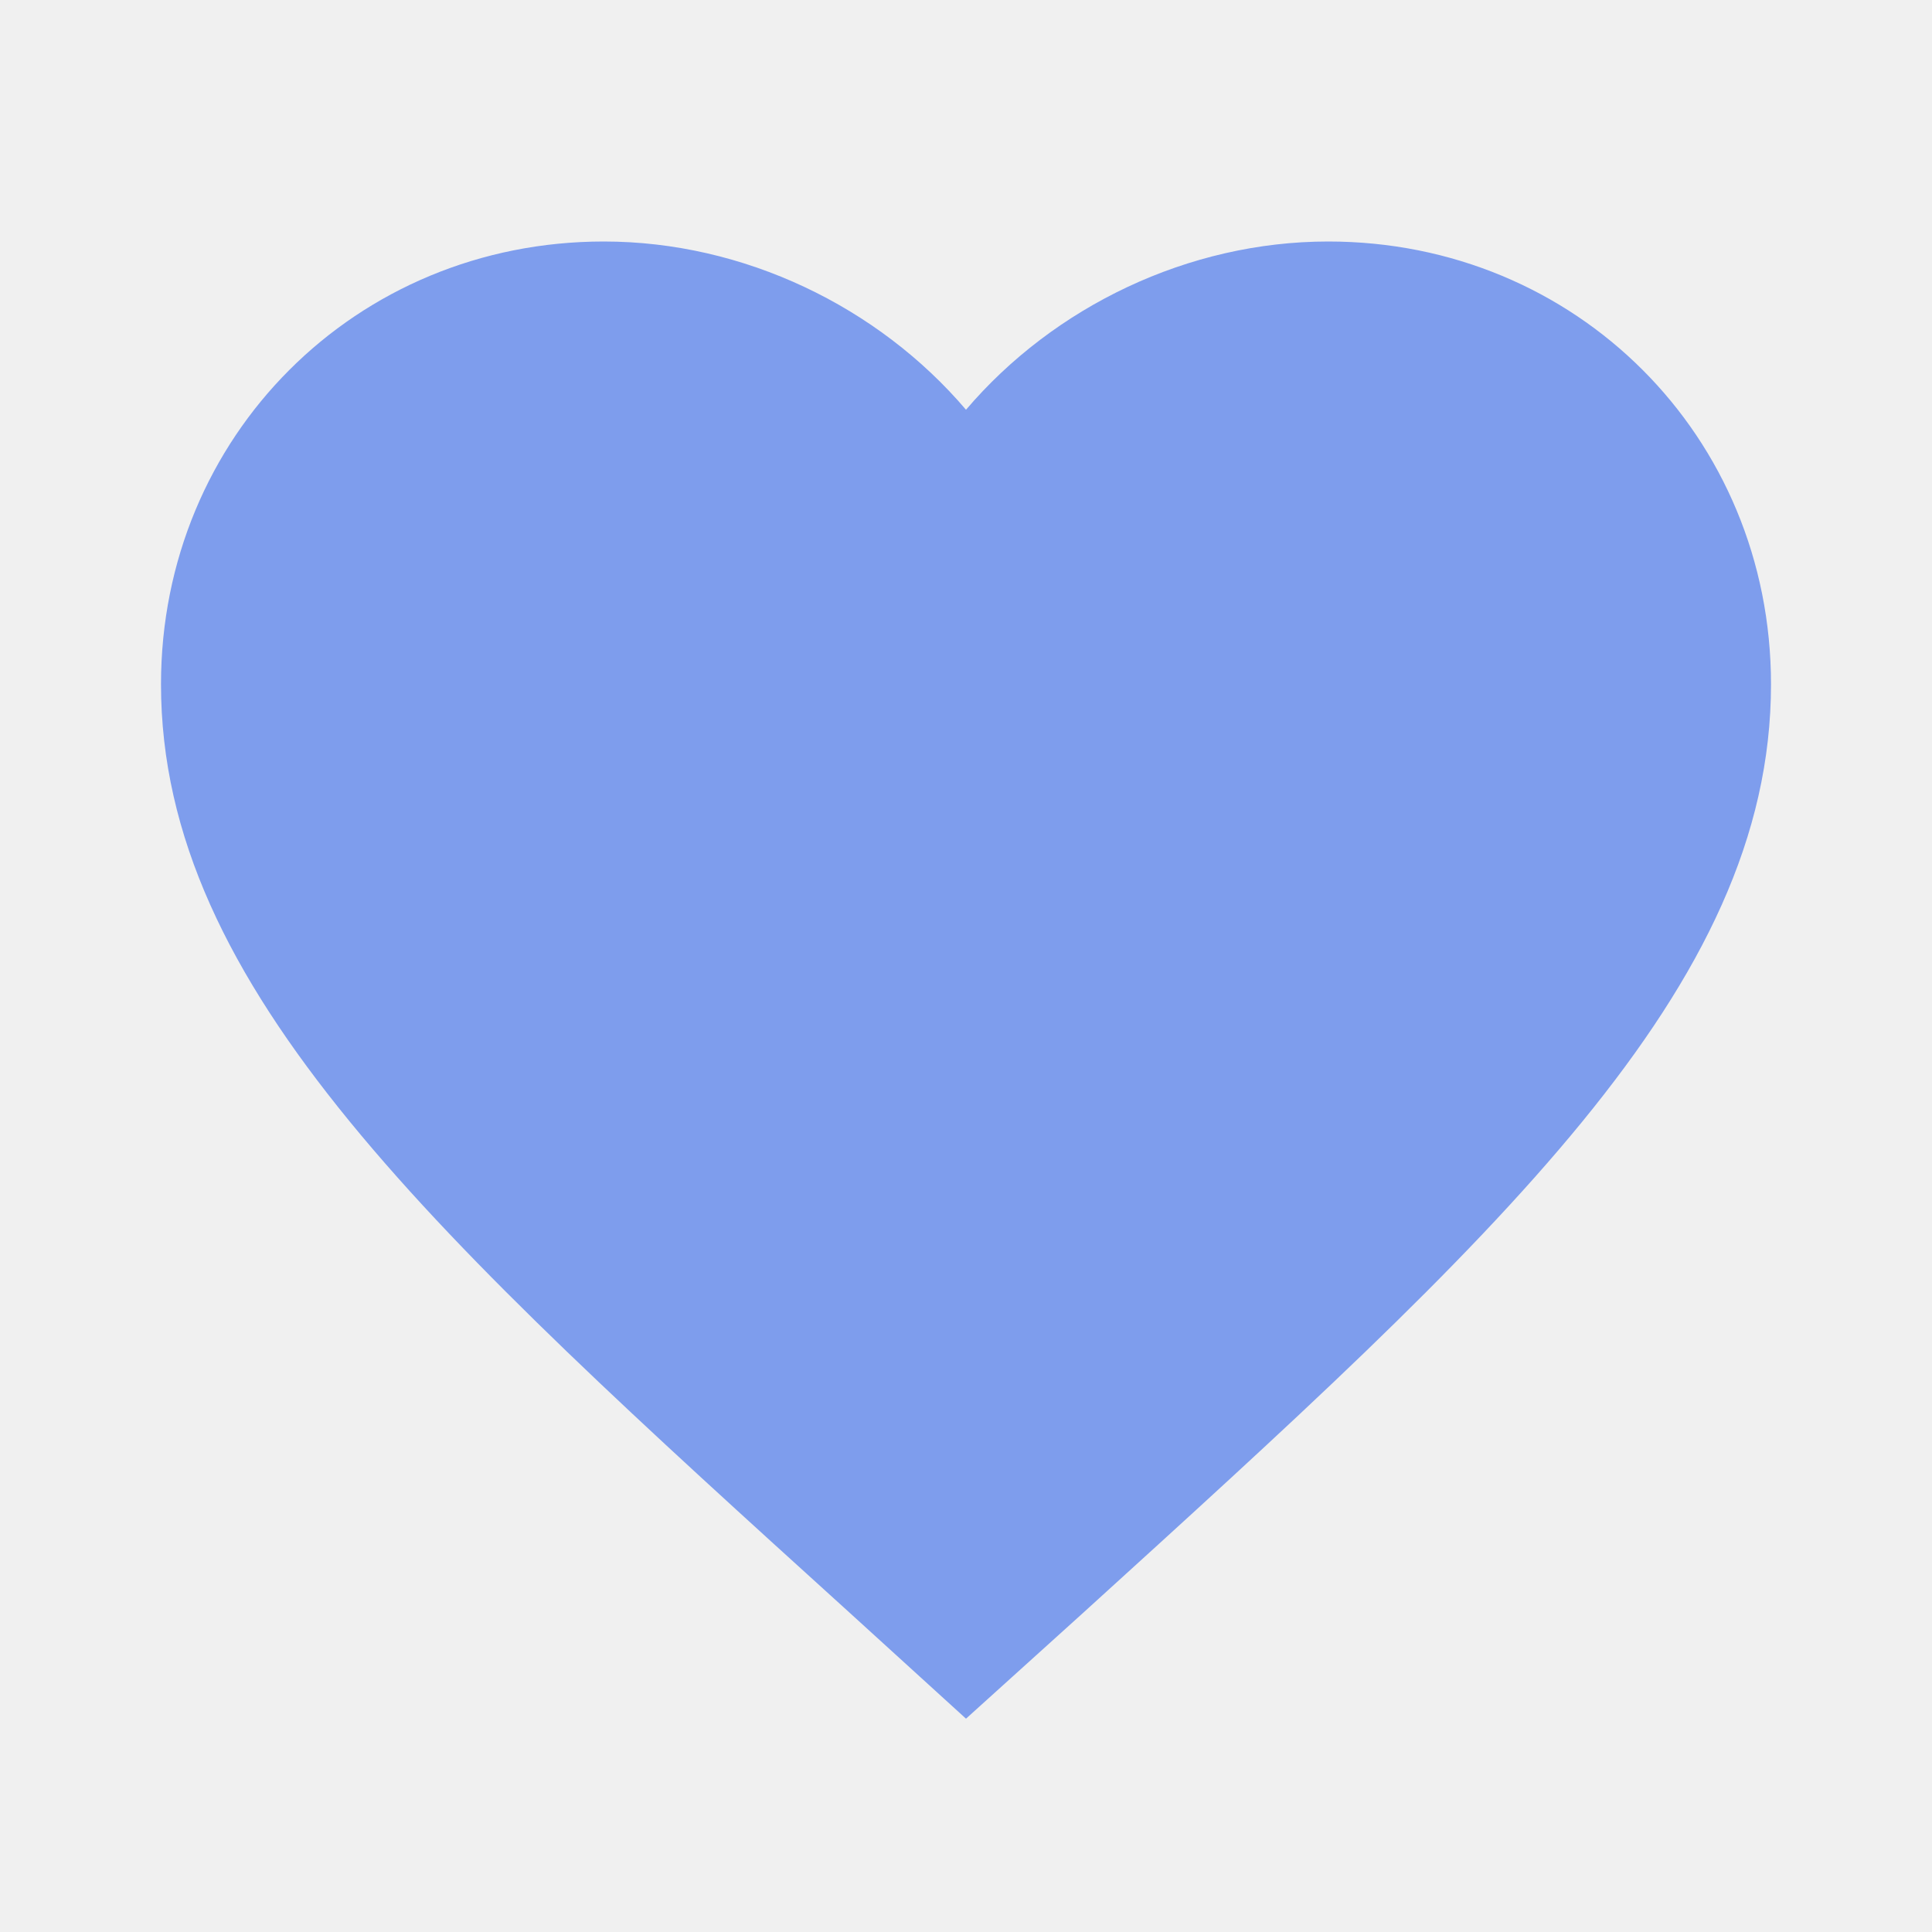
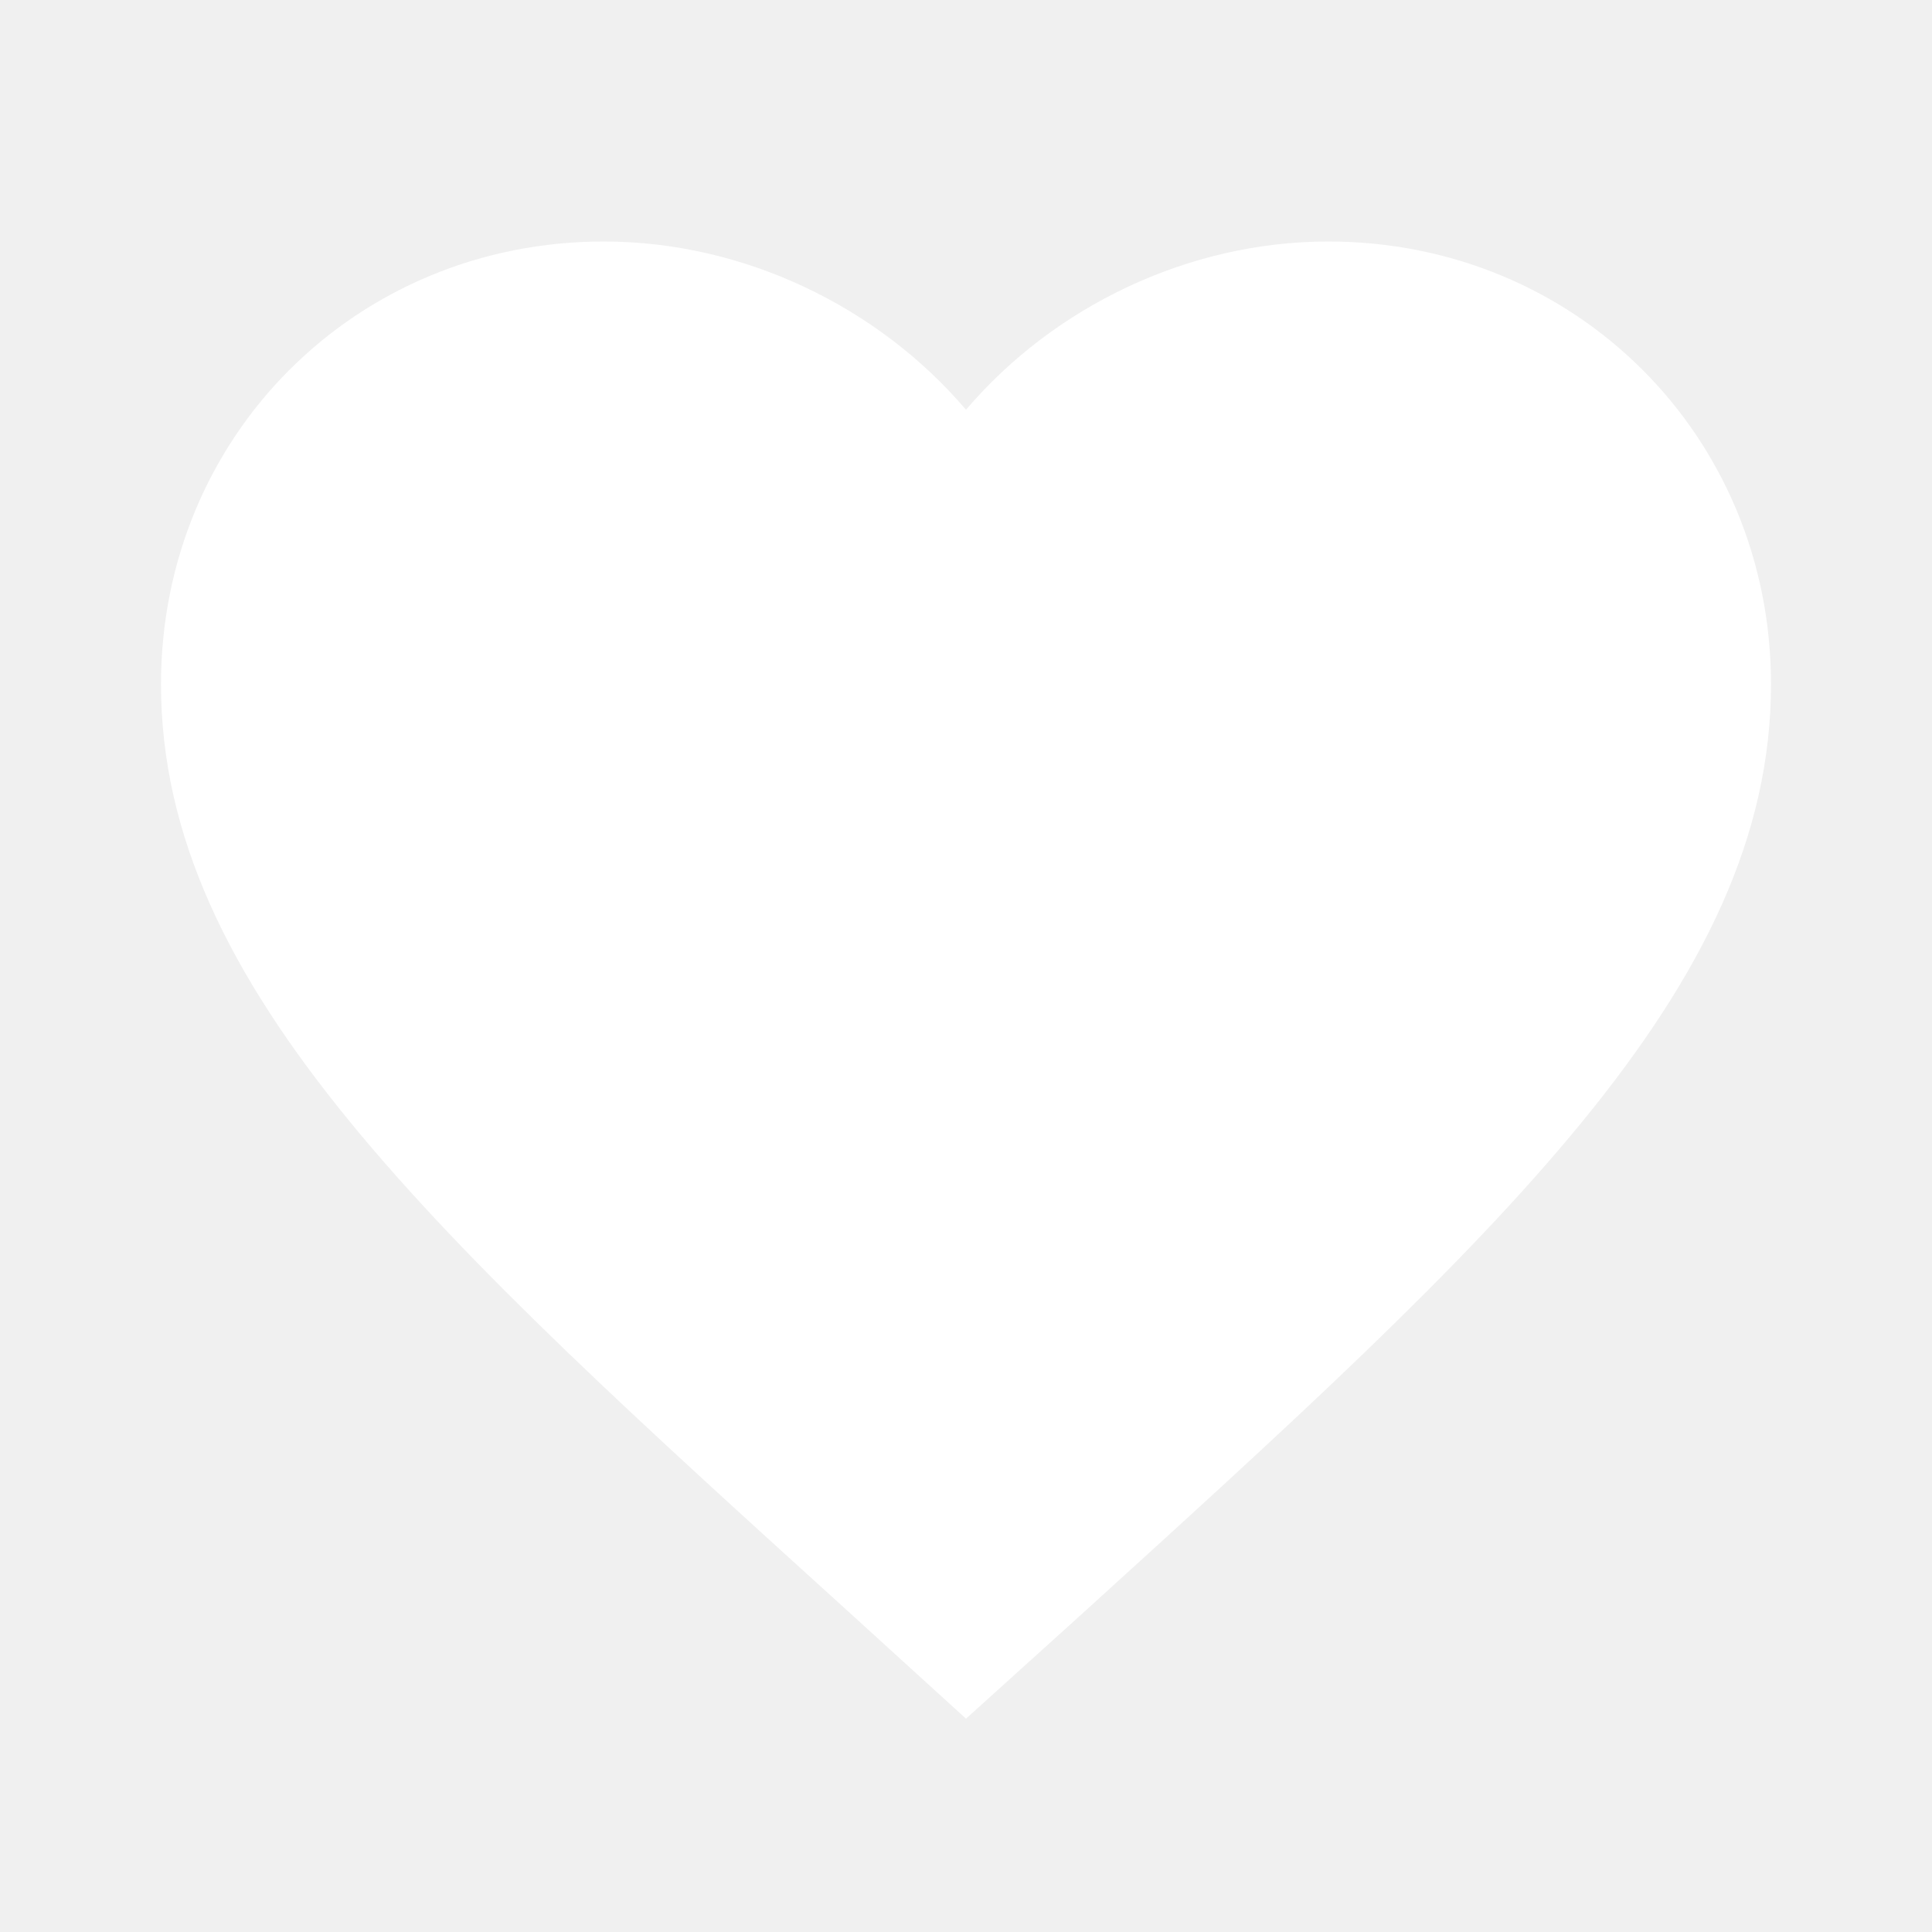
<svg xmlns="http://www.w3.org/2000/svg" width="96" height="96" viewBox="0 0 96 96" fill="none">
  <g clip-path="url(#clip0_292_967)">
-     <path d="M48 85.4L42.2 80.12C21.6 61.44 8 49.12 8 34C8 21.68 17.68 12 30 12C36.96 12 43.64 15.24 48 20.36C52.36 15.24 59.04 12 66 12C78.32 12 88 21.68 88 34C88 49.12 74.4 61.44 53.8 80.16L48 85.4Z" fill="#7E9DED" />
+     <path d="M48 85.4L42.2 80.12C21.6 61.44 8 49.12 8 34C8 21.68 17.68 12 30 12C36.96 12 43.64 15.24 48 20.36C52.36 15.24 59.04 12 66 12C78.32 12 88 21.68 88 34C88 49.12 74.4 61.44 53.8 80.16L48 85.4Z" fill="white" />
  </g>
  <defs>
    <clipPath id="clip0_292_967">
      <rect width="96" height="96" fill="white" />
    </clipPath>
  </defs>
</svg>
